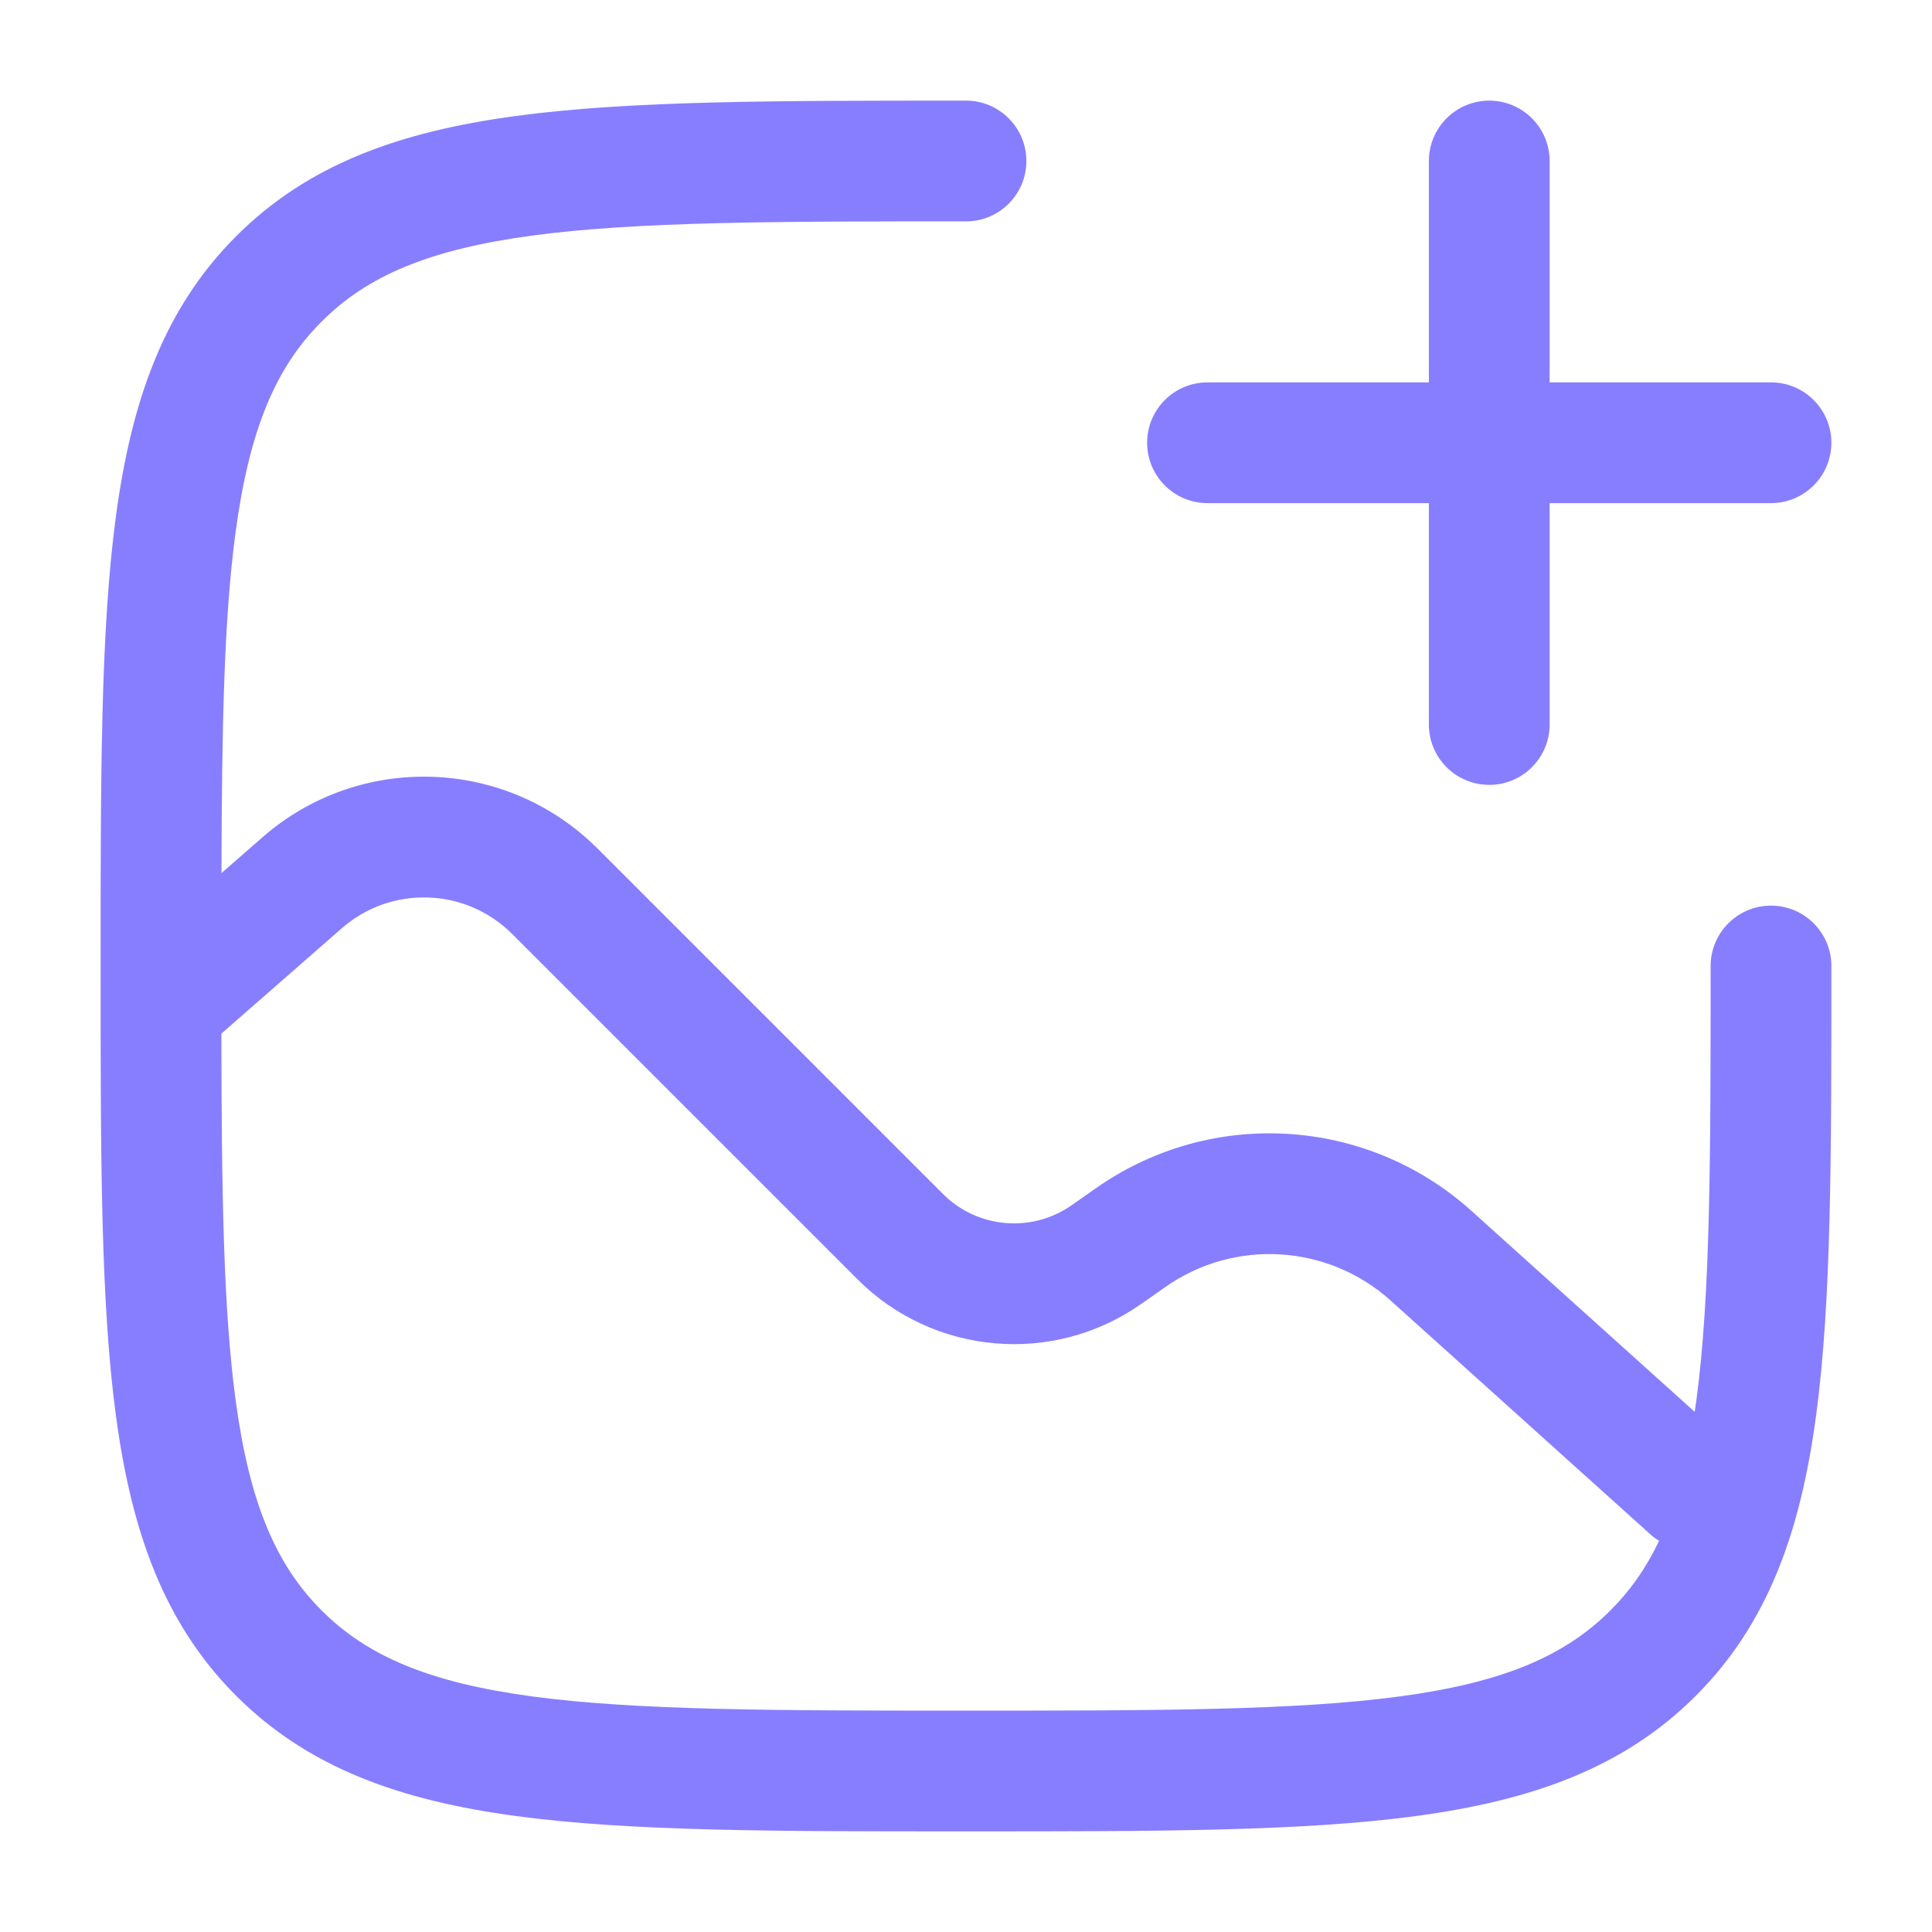
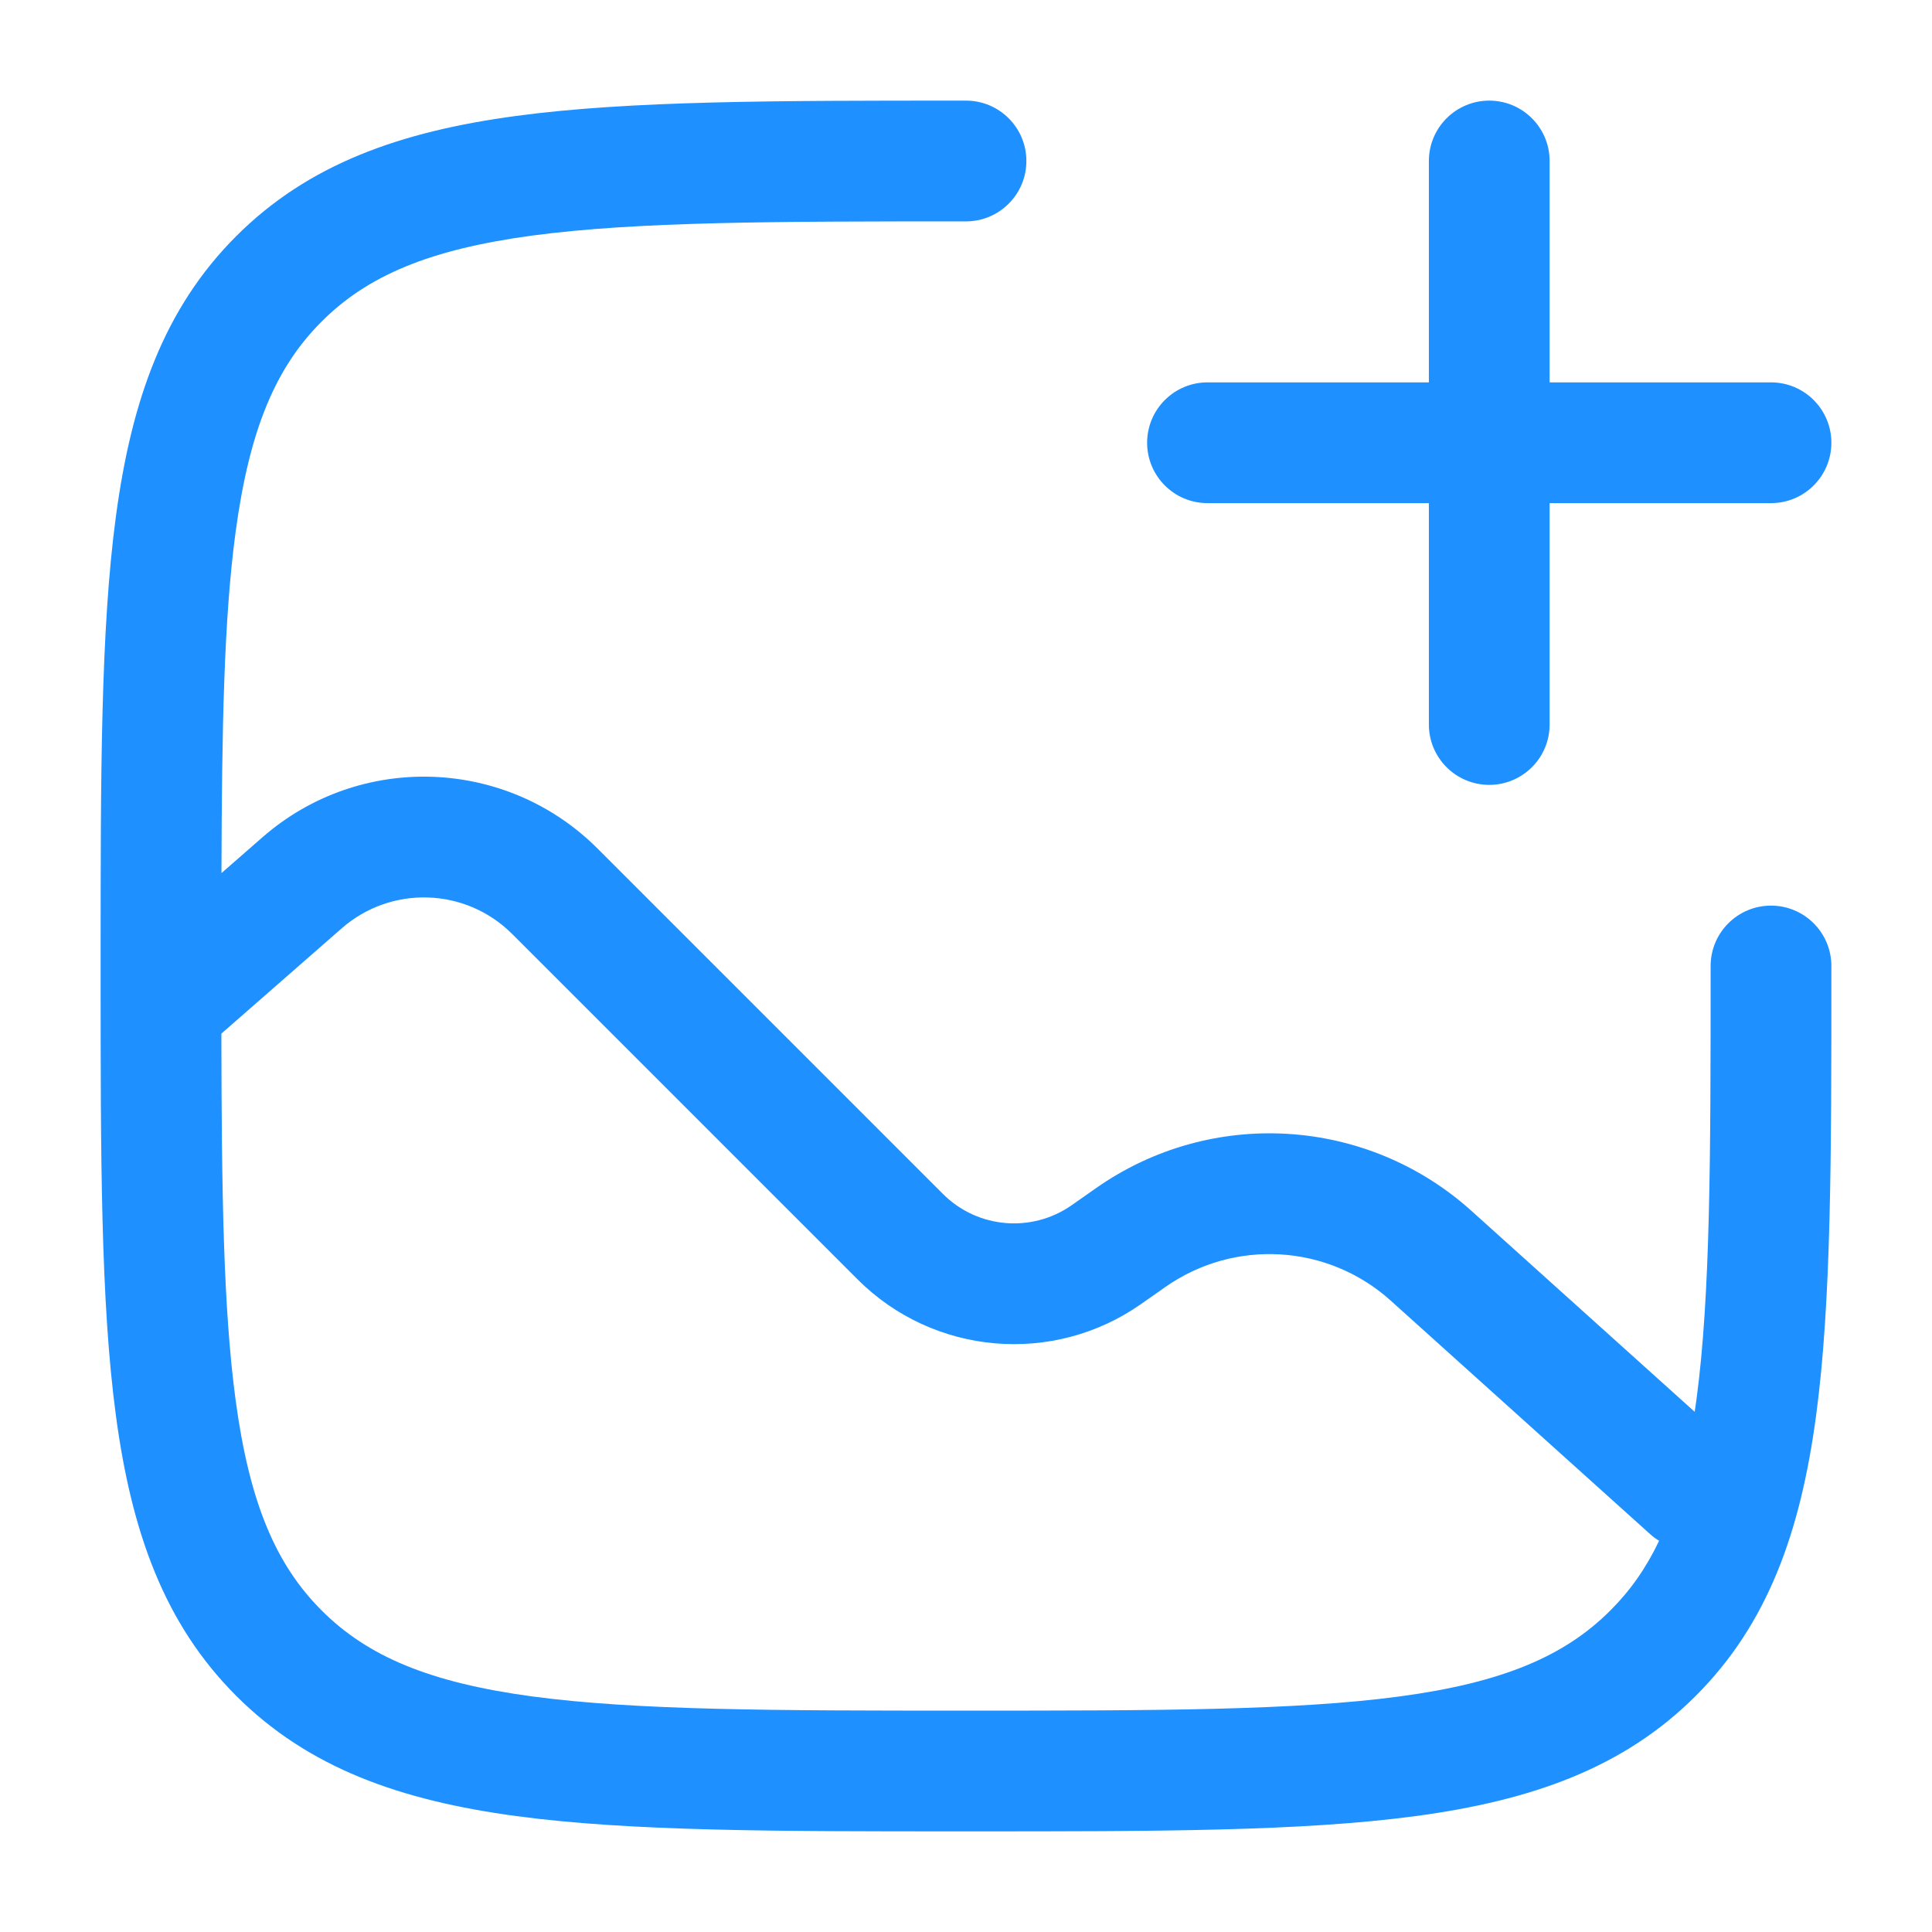
<svg xmlns="http://www.w3.org/2000/svg" width="24" height="24" viewBox="0 0 24 24" fill="none">
-   <path fill-rule="evenodd" clip-rule="evenodd" d="M18.5 1.25C18.914 1.25 19.25 1.586 19.25 2V4.75H22C22.414 4.75 22.75 5.086 22.75 5.5C22.75 5.914 22.414 6.25 22 6.25H19.25V9C19.25 9.414 18.914 9.75 18.5 9.75C18.086 9.75 17.75 9.414 17.75 9V6.25H15C14.586 6.25 14.25 5.914 14.25 5.5C14.25 5.086 14.586 4.75 15 4.75H17.75V2C17.75 1.586 18.086 1.25 18.5 1.25Z" fill="#877EFF" />
-   <path fill-rule="evenodd" clip-rule="evenodd" d="M12 1.25L11.943 1.25C9.634 1.25 7.825 1.25 6.414 1.44C4.969 1.634 3.829 2.039 2.934 2.934C2.039 3.829 1.634 4.969 1.44 6.414C1.25 7.825 1.25 9.634 1.25 11.943V12.057C1.25 14.366 1.25 16.175 1.44 17.586C1.634 19.031 2.039 20.171 2.934 21.066C3.829 21.961 4.969 22.366 6.414 22.56C7.825 22.75 9.634 22.75 11.943 22.75H12.057C14.366 22.75 16.175 22.75 17.586 22.56C19.031 22.366 20.171 21.961 21.066 21.066C21.961 20.171 22.366 19.031 22.56 17.586C22.75 16.175 22.75 14.366 22.75 12.057V12C22.75 11.586 22.414 11.25 22 11.25C21.586 11.25 21.25 11.586 21.25 12C21.25 14.378 21.248 16.086 21.074 17.386C21.067 17.438 21.06 17.488 21.052 17.538L18.278 15.041C16.979 13.872 15.044 13.755 13.613 14.761L13.315 14.97C12.818 15.319 12.142 15.261 11.713 14.831L7.423 10.541C6.287 9.406 4.466 9.345 3.258 10.403L2.751 10.846C2.756 9.054 2.781 7.693 2.926 6.614C3.098 5.335 3.425 4.564 3.995 3.995C4.564 3.425 5.335 3.098 6.614 2.926C7.914 2.752 9.622 2.75 12 2.75C12.414 2.75 12.75 2.414 12.75 2C12.75 1.586 12.414 1.25 12 1.25ZM2.926 17.386C3.098 18.665 3.425 19.436 3.995 20.005C4.564 20.575 5.335 20.902 6.614 21.074C7.914 21.248 9.622 21.25 12 21.25C14.378 21.25 16.087 21.248 17.386 21.074C18.665 20.902 19.436 20.575 20.005 20.005C20.249 19.762 20.448 19.481 20.61 19.14C20.571 19.117 20.533 19.089 20.498 19.057L17.275 16.156C16.495 15.454 15.334 15.385 14.476 15.988L14.178 16.197C13.084 16.966 11.597 16.837 10.652 15.892L6.362 11.602C5.785 11.025 4.86 10.994 4.245 11.532L2.75 12.84C2.753 14.788 2.773 16.245 2.926 17.386Z" fill="#877EFF" />
+   <path fill-rule="evenodd" clip-rule="evenodd" d="M18.5 1.25C18.914 1.25 19.25 1.586 19.25 2V4.75H22C22.414 4.75 22.75 5.086 22.75 5.5C22.75 5.914 22.414 6.25 22 6.25H19.25V9C19.25 9.414 18.914 9.75 18.5 9.75C18.086 9.75 17.75 9.414 17.75 9V6.25H15C14.586 6.25 14.25 5.914 14.25 5.5C14.25 5.086 14.586 4.75 15 4.75H17.75V2C17.75 1.586 18.086 1.25 18.5 1.25Z" fill="#1E90FF" />
+   <path fill-rule="evenodd" clip-rule="evenodd" d="M12 1.25L11.943 1.25C9.634 1.25 7.825 1.25 6.414 1.44C4.969 1.634 3.829 2.039 2.934 2.934C2.039 3.829 1.634 4.969 1.44 6.414C1.25 7.825 1.25 9.634 1.25 11.943V12.057C1.25 14.366 1.25 16.175 1.44 17.586C1.634 19.031 2.039 20.171 2.934 21.066C3.829 21.961 4.969 22.366 6.414 22.56C7.825 22.75 9.634 22.75 11.943 22.75H12.057C14.366 22.75 16.175 22.75 17.586 22.56C19.031 22.366 20.171 21.961 21.066 21.066C21.961 20.171 22.366 19.031 22.56 17.586C22.75 16.175 22.75 14.366 22.75 12.057V12C22.75 11.586 22.414 11.25 22 11.25C21.586 11.25 21.25 11.586 21.25 12C21.25 14.378 21.248 16.086 21.074 17.386C21.067 17.438 21.06 17.488 21.052 17.538L18.278 15.041C16.979 13.872 15.044 13.755 13.613 14.761L13.315 14.97C12.818 15.319 12.142 15.261 11.713 14.831L7.423 10.541C6.287 9.406 4.466 9.345 3.258 10.403L2.751 10.846C2.756 9.054 2.781 7.693 2.926 6.614C3.098 5.335 3.425 4.564 3.995 3.995C4.564 3.425 5.335 3.098 6.614 2.926C7.914 2.752 9.622 2.75 12 2.75C12.414 2.75 12.75 2.414 12.75 2C12.75 1.586 12.414 1.25 12 1.25ZM2.926 17.386C3.098 18.665 3.425 19.436 3.995 20.005C4.564 20.575 5.335 20.902 6.614 21.074C7.914 21.248 9.622 21.25 12 21.25C14.378 21.25 16.087 21.248 17.386 21.074C18.665 20.902 19.436 20.575 20.005 20.005C20.249 19.762 20.448 19.481 20.61 19.14C20.571 19.117 20.533 19.089 20.498 19.057L17.275 16.156C16.495 15.454 15.334 15.385 14.476 15.988L14.178 16.197C13.084 16.966 11.597 16.837 10.652 15.892L6.362 11.602C5.785 11.025 4.86 10.994 4.245 11.532L2.75 12.84C2.753 14.788 2.773 16.245 2.926 17.386Z" fill="#1E90FF" />
</svg>
